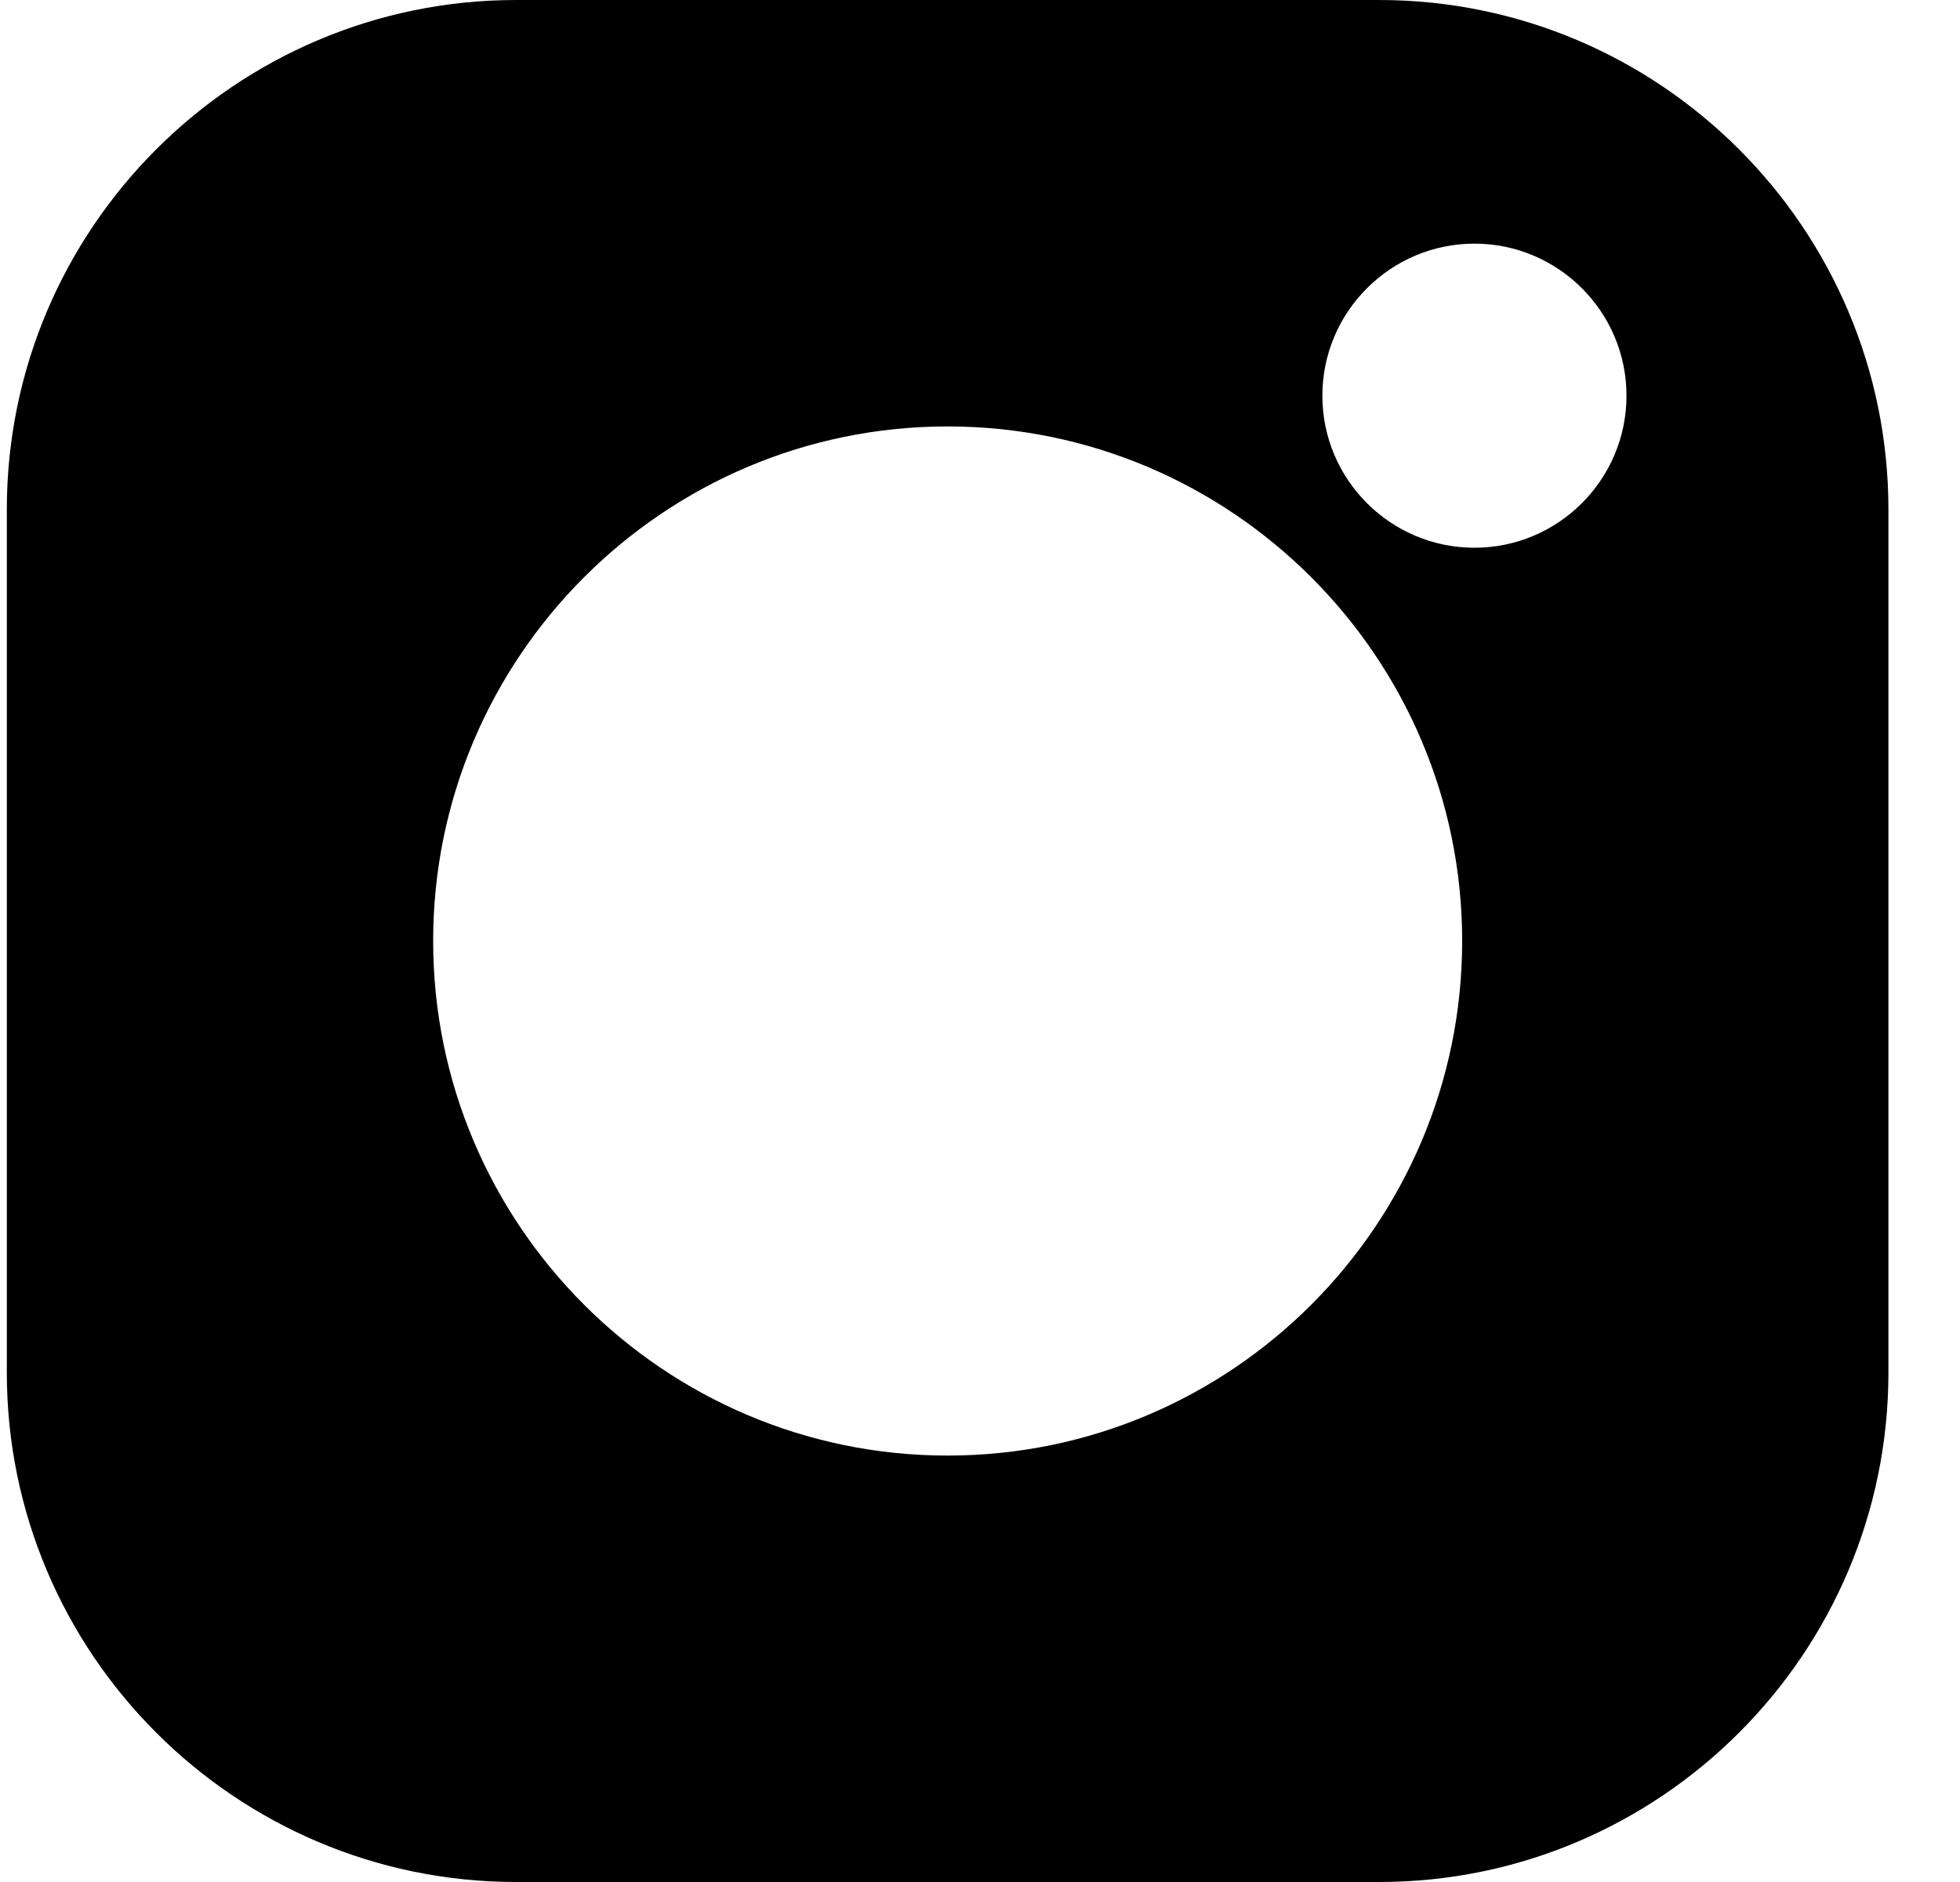
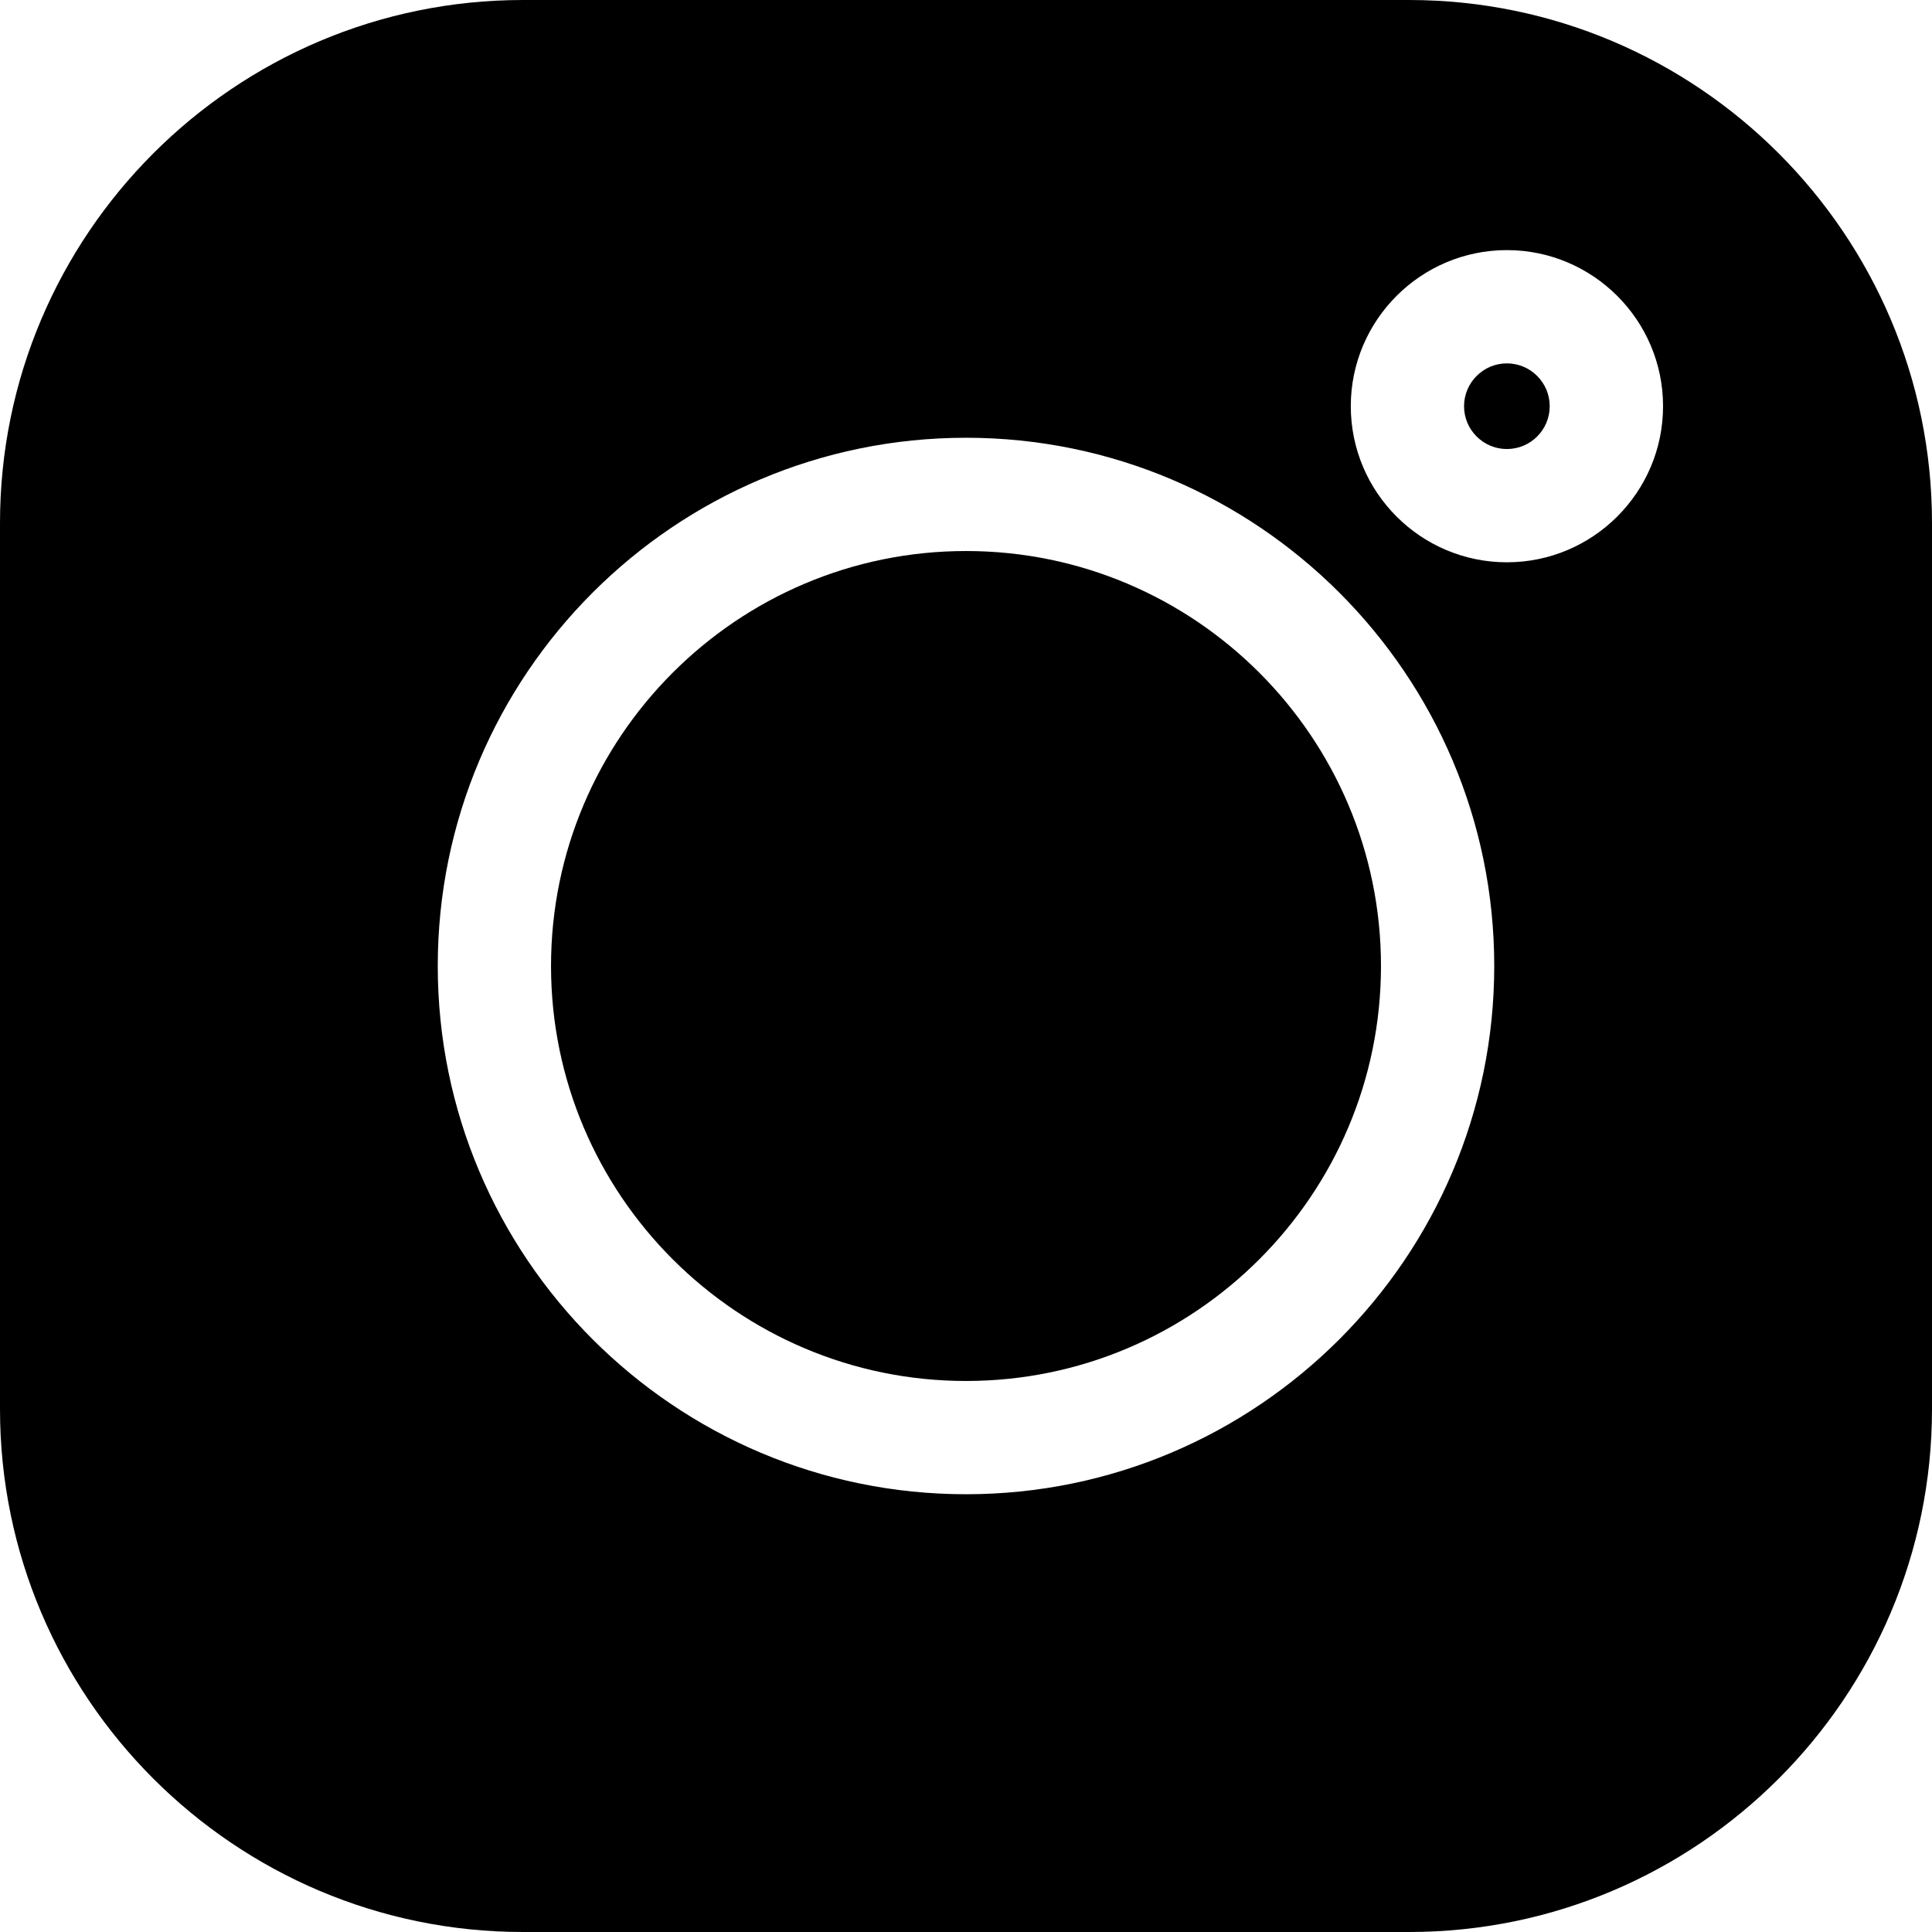
- <svg xmlns="http://www.w3.org/2000/svg" width="25" height="24" viewBox="0 0 25 24" fill="none">
-   <path d="M17.591 0H6.584C3.002 0 0.087 2.914 0.087 6.497V17.504C0.087 21.086 3.002 24 6.584 24H17.591C21.173 24 24.087 21.086 24.087 17.504V6.497C24.087 2.914 21.173 0 17.591 0V0ZM12.087 18.562C8.469 18.562 5.525 15.618 5.525 12C5.525 8.381 8.469 5.438 12.087 5.438C15.706 5.438 18.65 8.381 18.65 12C18.65 15.618 15.706 18.562 12.087 18.562ZM18.807 6.985C17.737 6.985 16.867 6.116 16.867 5.046C16.867 3.977 17.737 3.107 18.807 3.107C19.876 3.107 20.746 3.977 20.746 5.046C20.746 6.116 19.876 6.985 18.807 6.985Z" fill="black" />
+ <svg xmlns="http://www.w3.org/2000/svg" width="24" height="24" viewBox="0 0 24 24" fill="none">
+   <path d="M17.503 0H6.497C2.914 0 0 2.914 0 6.497V17.504C0 21.086 2.914 24 6.497 24H17.504C21.086 24 24 21.086 24 17.504V6.497C24 2.914 21.086 0 17.503 0V0ZM12 18.562C8.381 18.562 5.438 15.618 5.438 12C5.438 8.381 8.381 5.438 12 5.438C15.618 5.438 18.562 8.381 18.562 12C18.562 15.618 15.618 18.562 12 18.562V18.562ZM18.719 6.985C17.65 6.985 16.78 6.116 16.78 5.046C16.78 3.977 17.65 3.107 18.719 3.107C19.788 3.107 20.659 3.977 20.659 5.046C20.659 6.116 19.788 6.985 18.719 6.985Z" fill="black" />
+   <path d="M12 6.845C9.158 6.845 6.845 9.157 6.845 12C6.845 14.843 9.158 17.155 12 17.155C14.843 17.155 17.155 14.843 17.155 12C17.155 9.157 14.843 6.845 12 6.845V6.845Z" fill="black" />
+   <path d="M18.719 4.514C18.426 4.514 18.187 4.753 18.187 5.046C18.187 5.34 18.426 5.578 18.719 5.578C19.013 5.578 19.251 5.34 19.251 5.046C19.251 4.753 19.013 4.514 18.719 4.514Z" fill="black" />
</svg>
